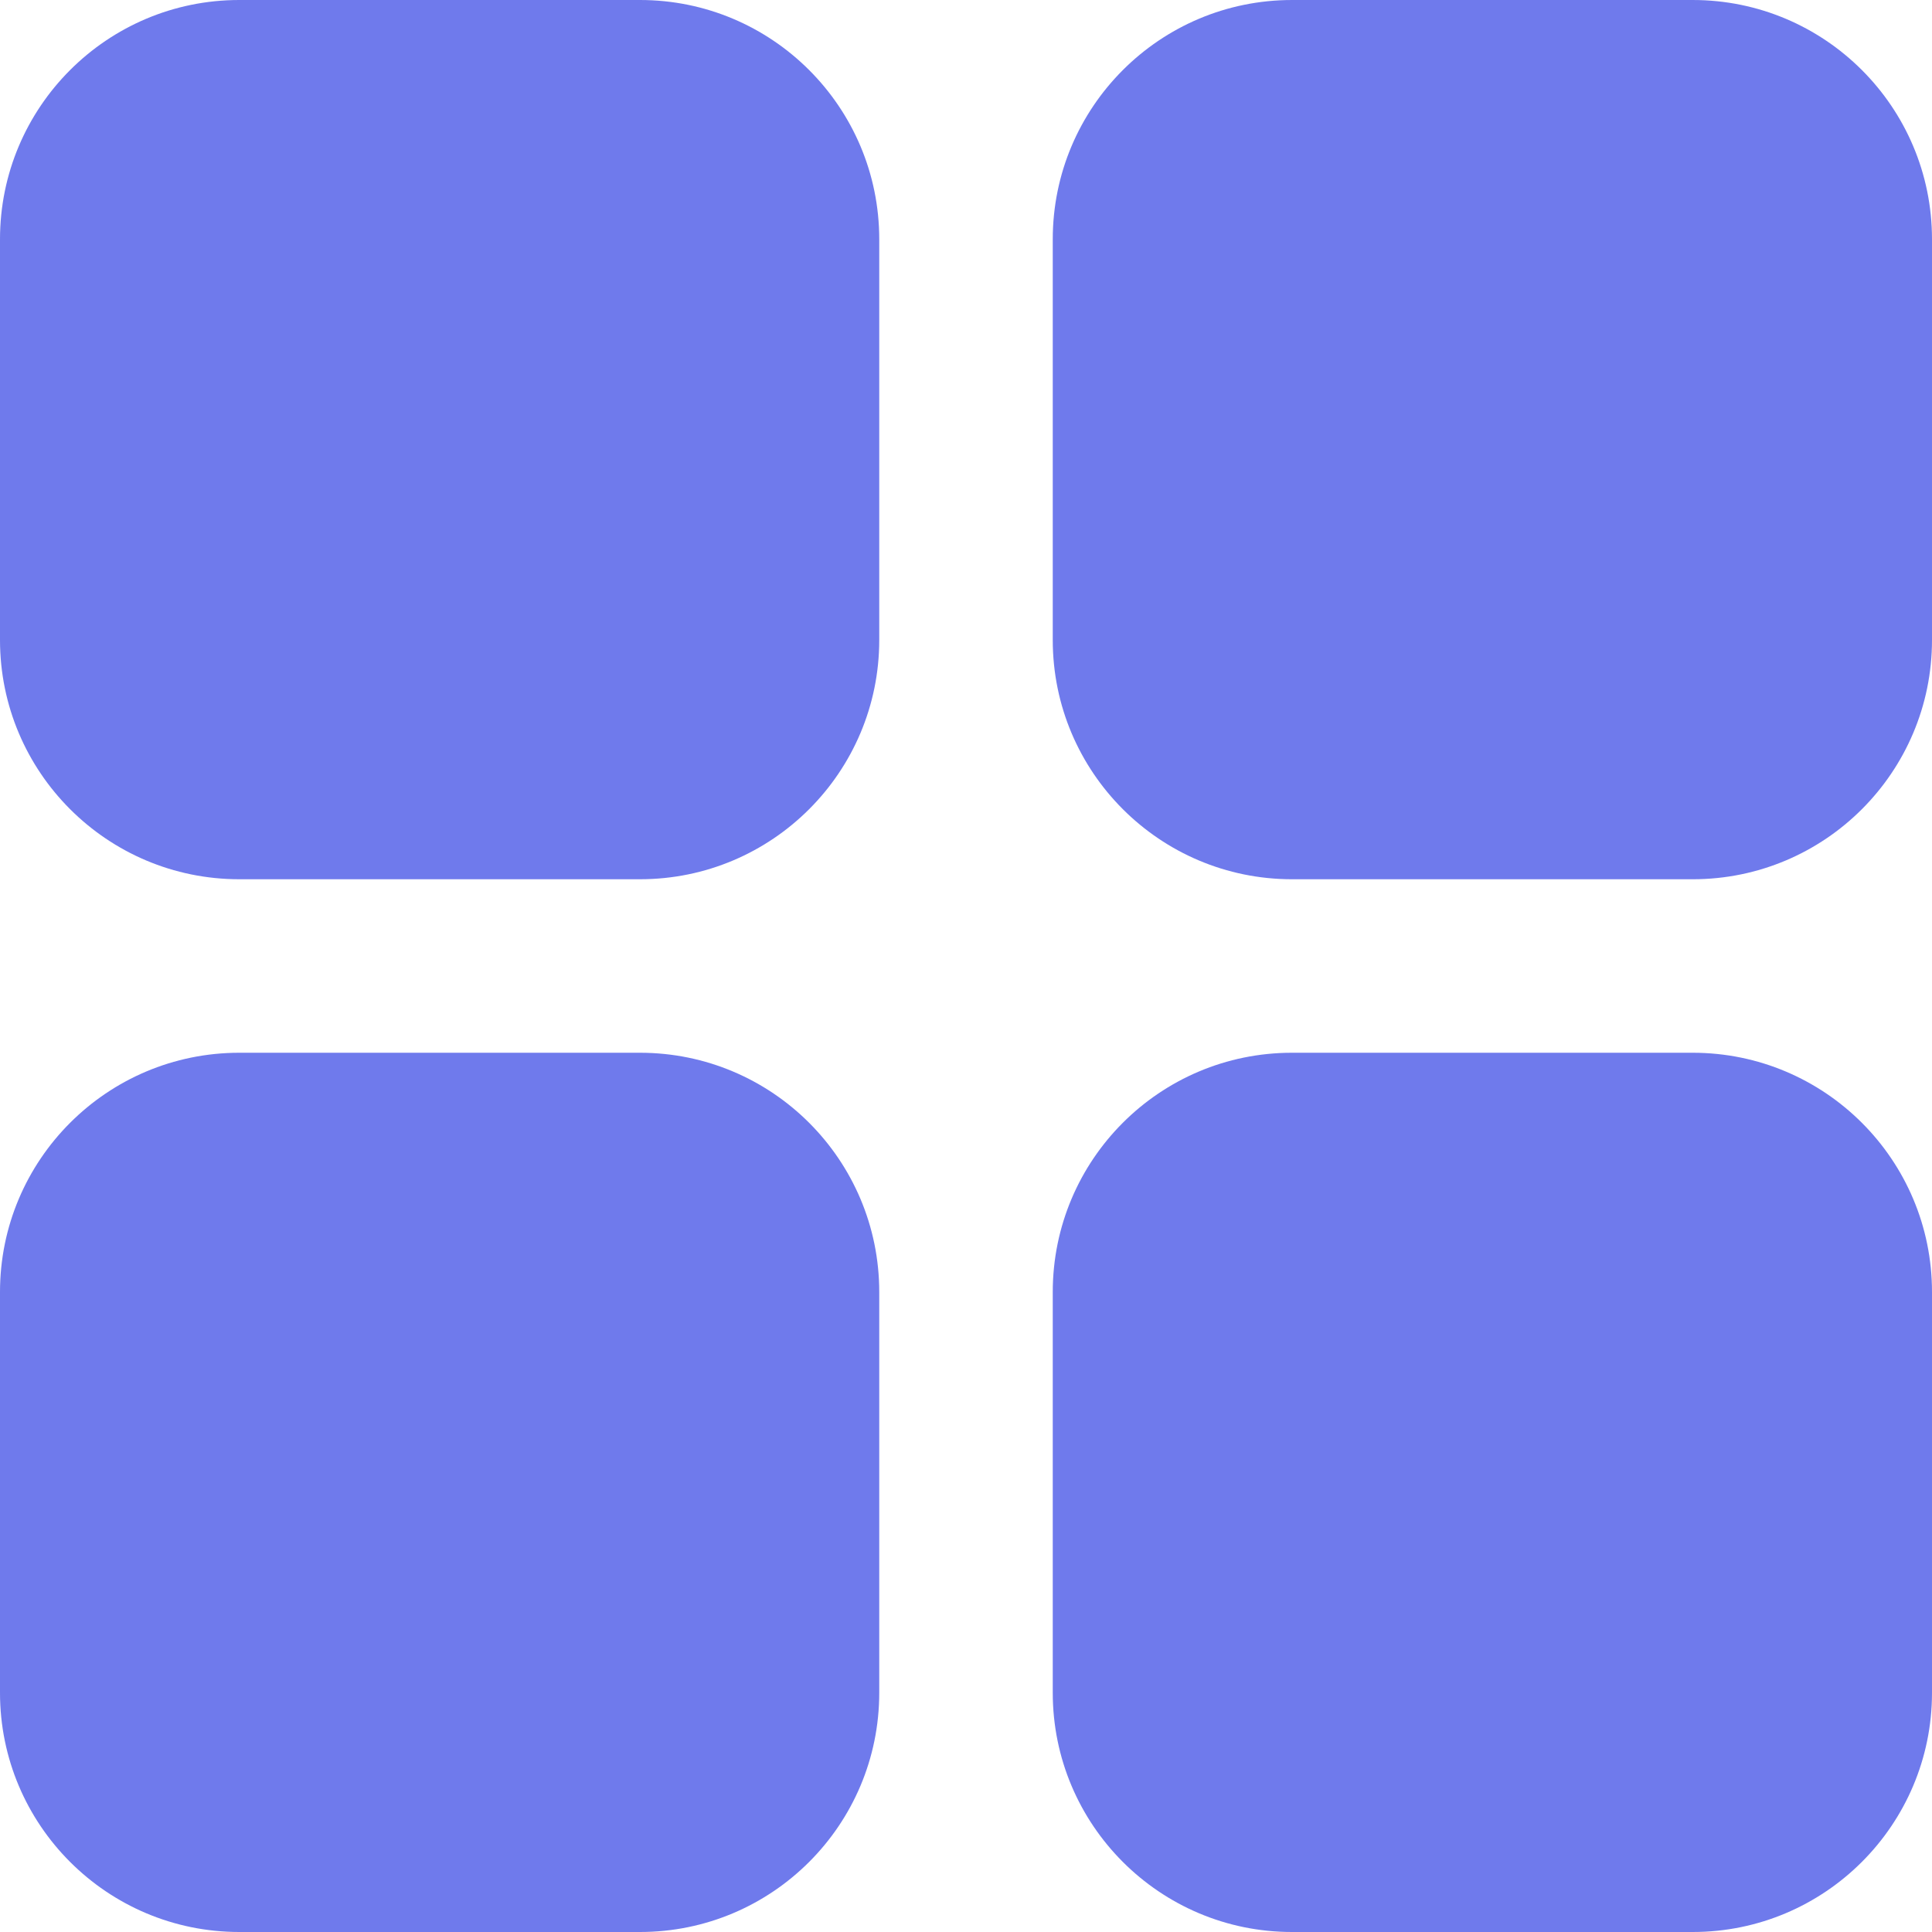
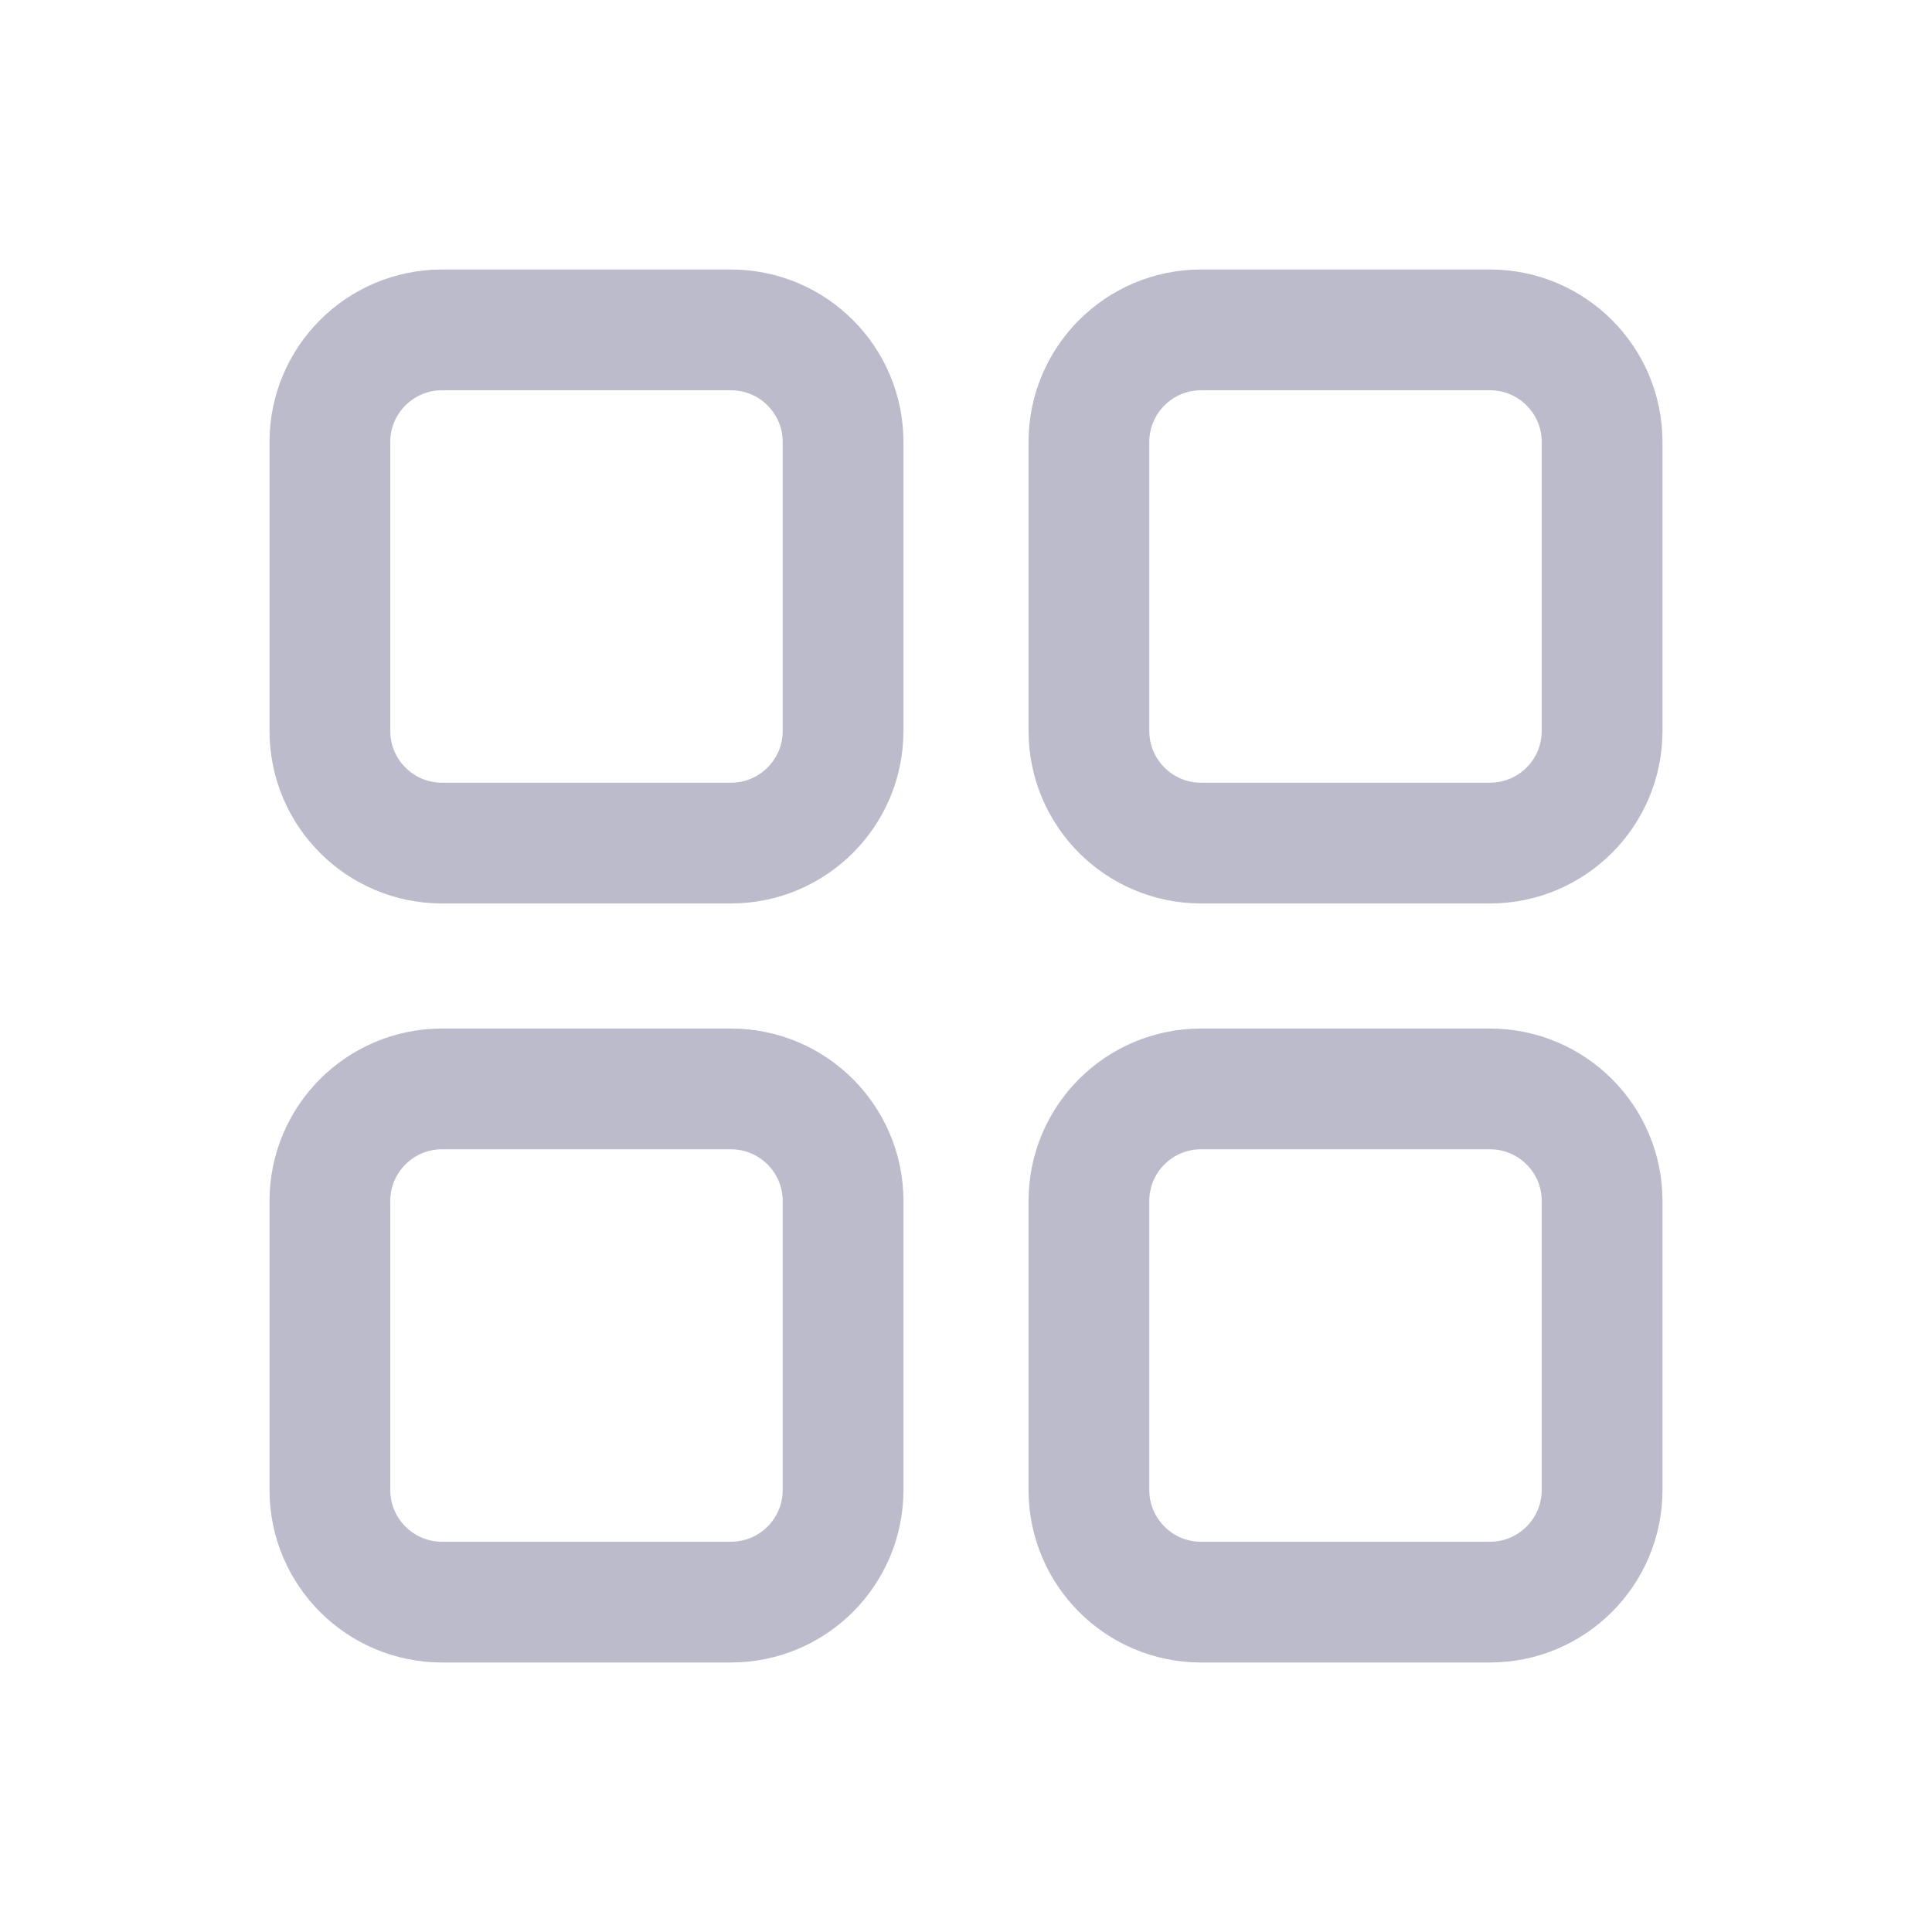
- <svg xmlns="http://www.w3.org/2000/svg" preserveAspectRatio="none" width="100%" height="100%" overflow="visible" style="display: block;" viewBox="0 0 17.304 17.304" fill="none">
-   <g id="Group 41">
-     <rect id="Rectangle 1044" width="7.875" height="7.875" rx="2.143" fill="#6F7AEC" />
-     <rect id="Rectangle 1046" x="0" y="9.429" width="7.875" height="7.875" rx="2.143" fill="#6F7AEC" />
-     <rect id="Rectangle 1045" x="9.429" y="3.8147e-05" width="7.875" height="7.875" rx="2.143" fill="#6F7AEC" />
-     <path id="Rectangle 1047" d="M9.429 11.572C9.429 10.388 10.388 9.429 11.571 9.429H13.366H15.161C16.344 9.429 17.304 10.388 17.304 11.572V15.161C17.304 16.344 16.344 17.304 15.161 17.304H13.366H11.571C10.388 17.304 9.429 16.344 9.429 15.161V13.366V11.572Z" fill="#6F7AEC" />
-   </g>
+ <svg xmlns="http://www.w3.org/2000/svg" width="24" height="24" viewBox="0 0 24 24" fill="none">
+   <rect x="4.098" y="4.098" width="6.375" height="6.375" rx="1.393" stroke="#BBBBCC" stroke-width="1.5" />
+   <rect x="4.098" y="13.527" width="6.375" height="6.375" rx="1.393" stroke="#BBBBCC" stroke-width="1.5" />
+   <rect x="13.527" y="4.098" width="6.375" height="6.375" rx="1.393" stroke="#BBBBCC" stroke-width="1.5" />
+   <path d="M14.919 13.527H18.509C19.278 13.527 19.902 14.15 19.902 14.919V18.509C19.902 19.278 19.278 19.902 18.509 19.902H14.919C14.15 19.902 13.527 19.278 13.527 18.509V14.919C13.527 14.15 14.15 13.527 14.919 13.527Z" stroke="#BBBBCC" stroke-width="1.5" />
</svg>
